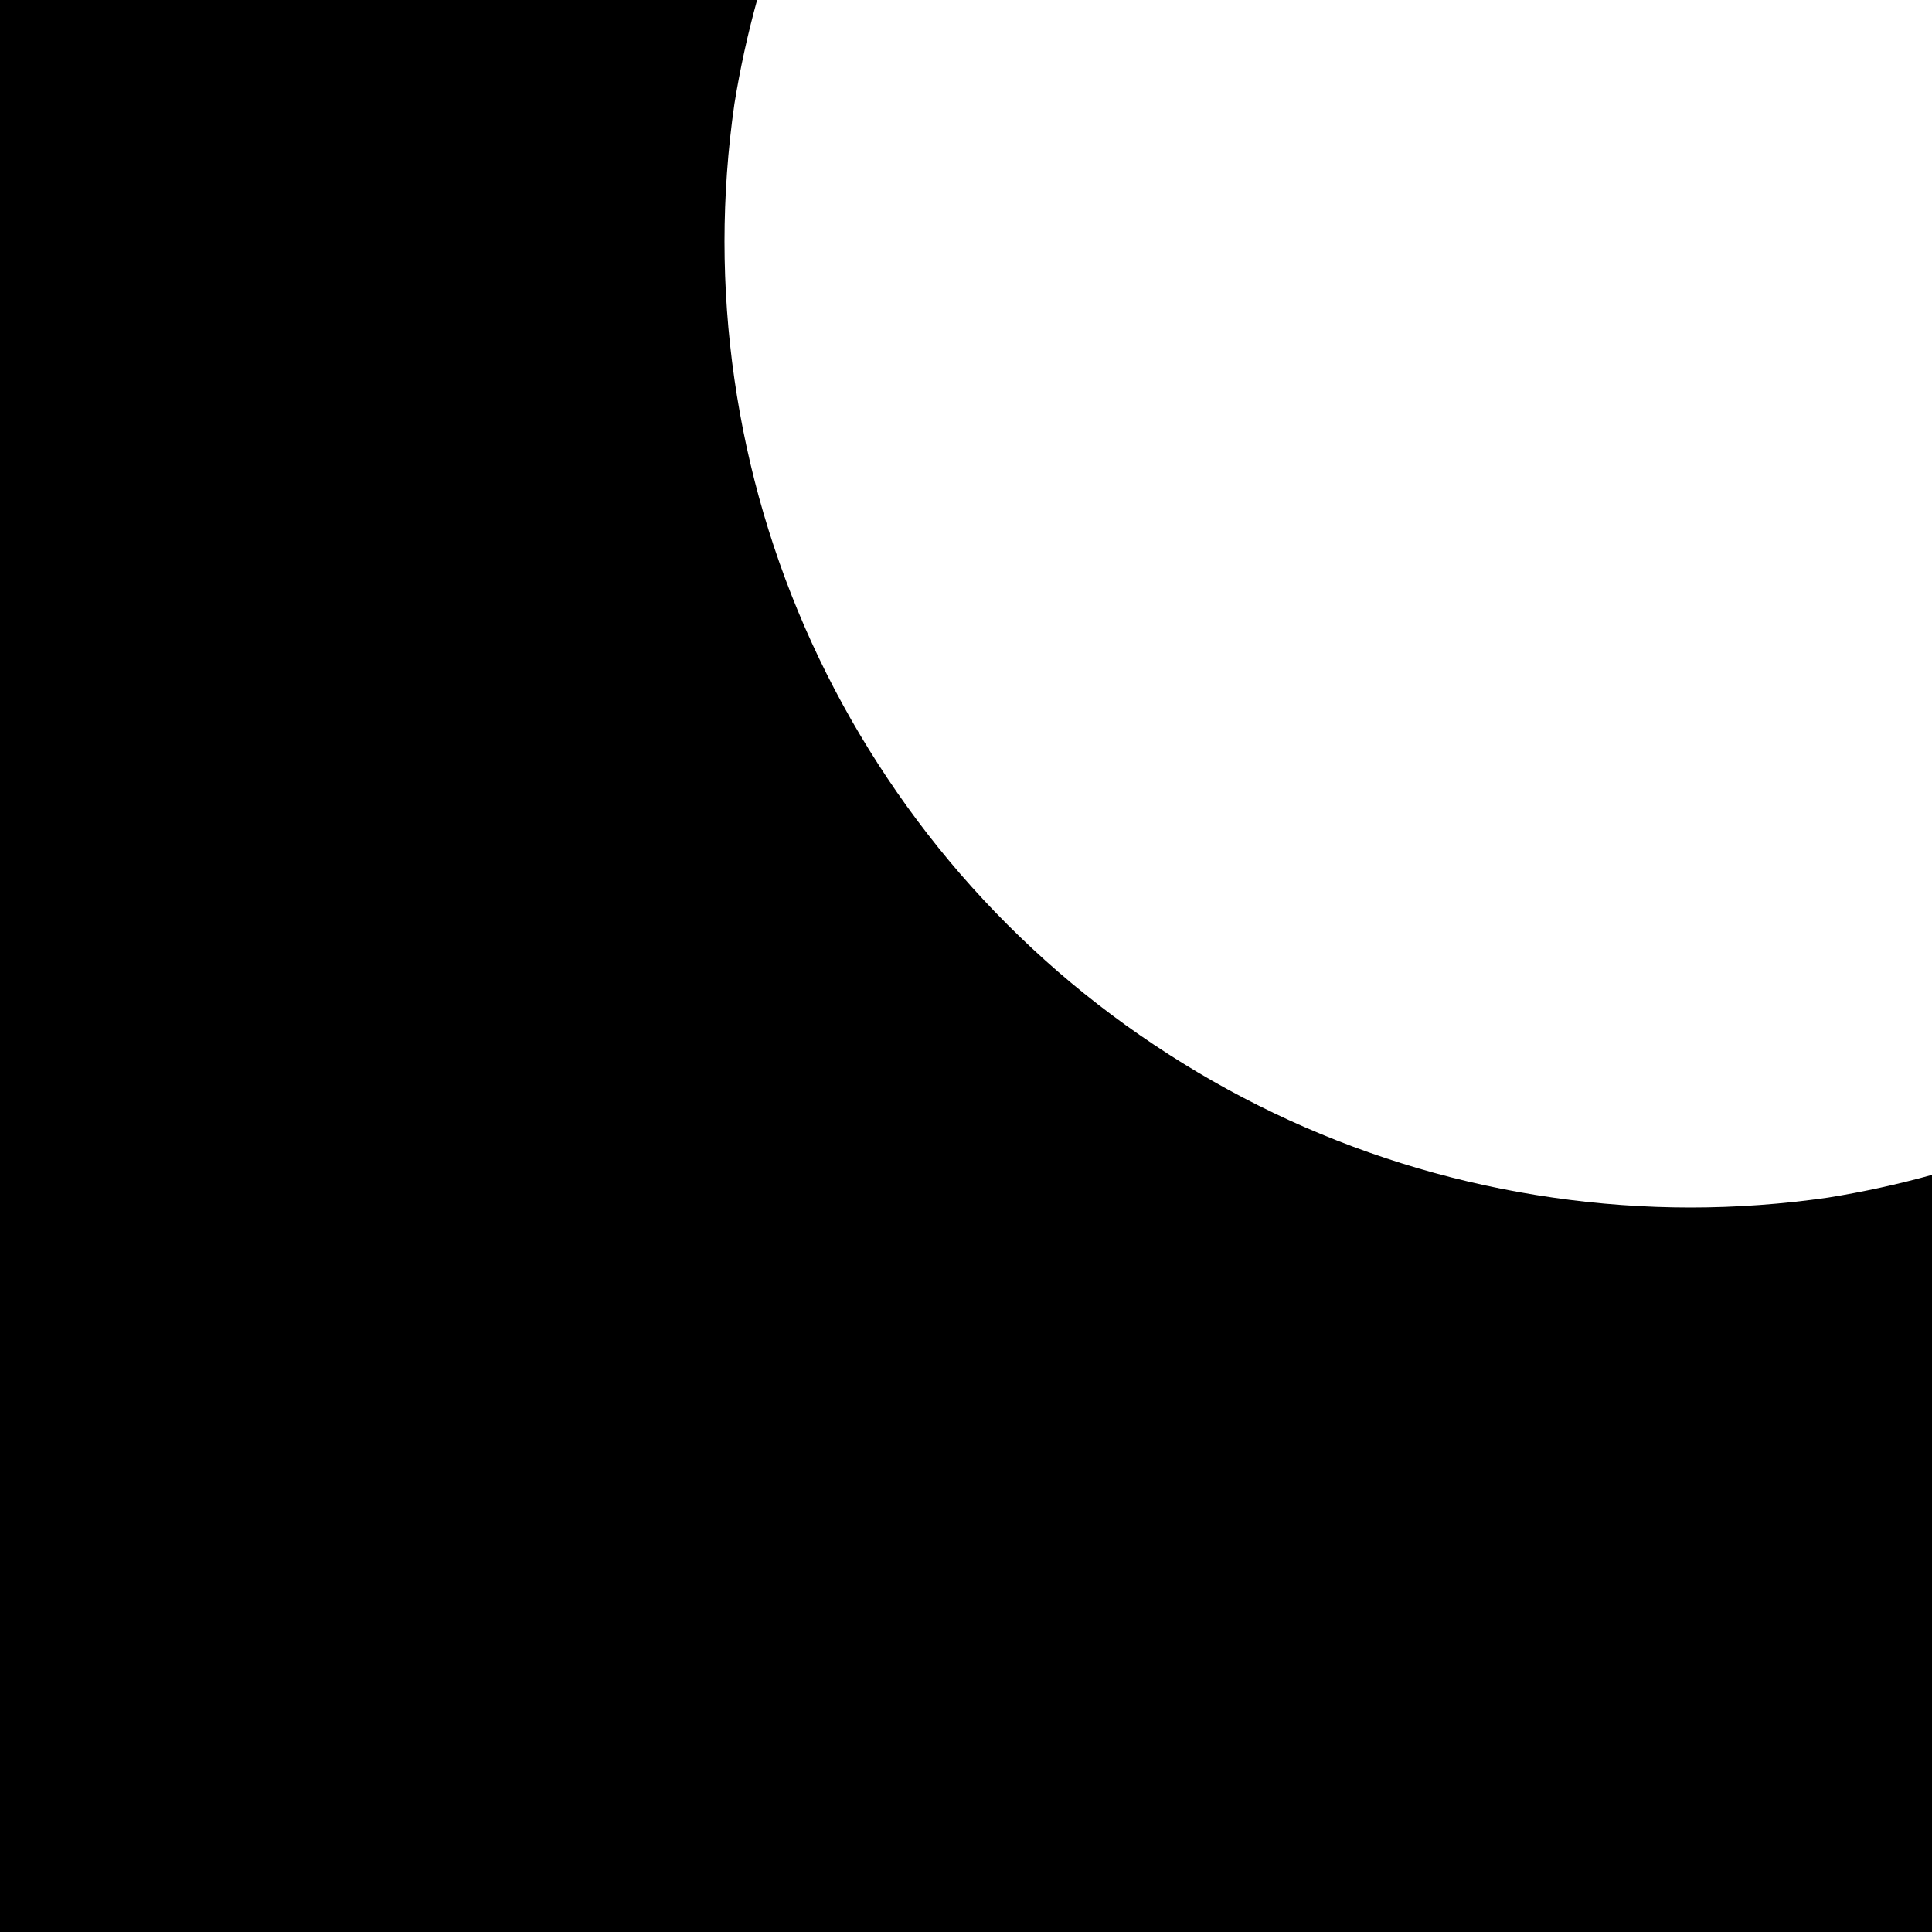
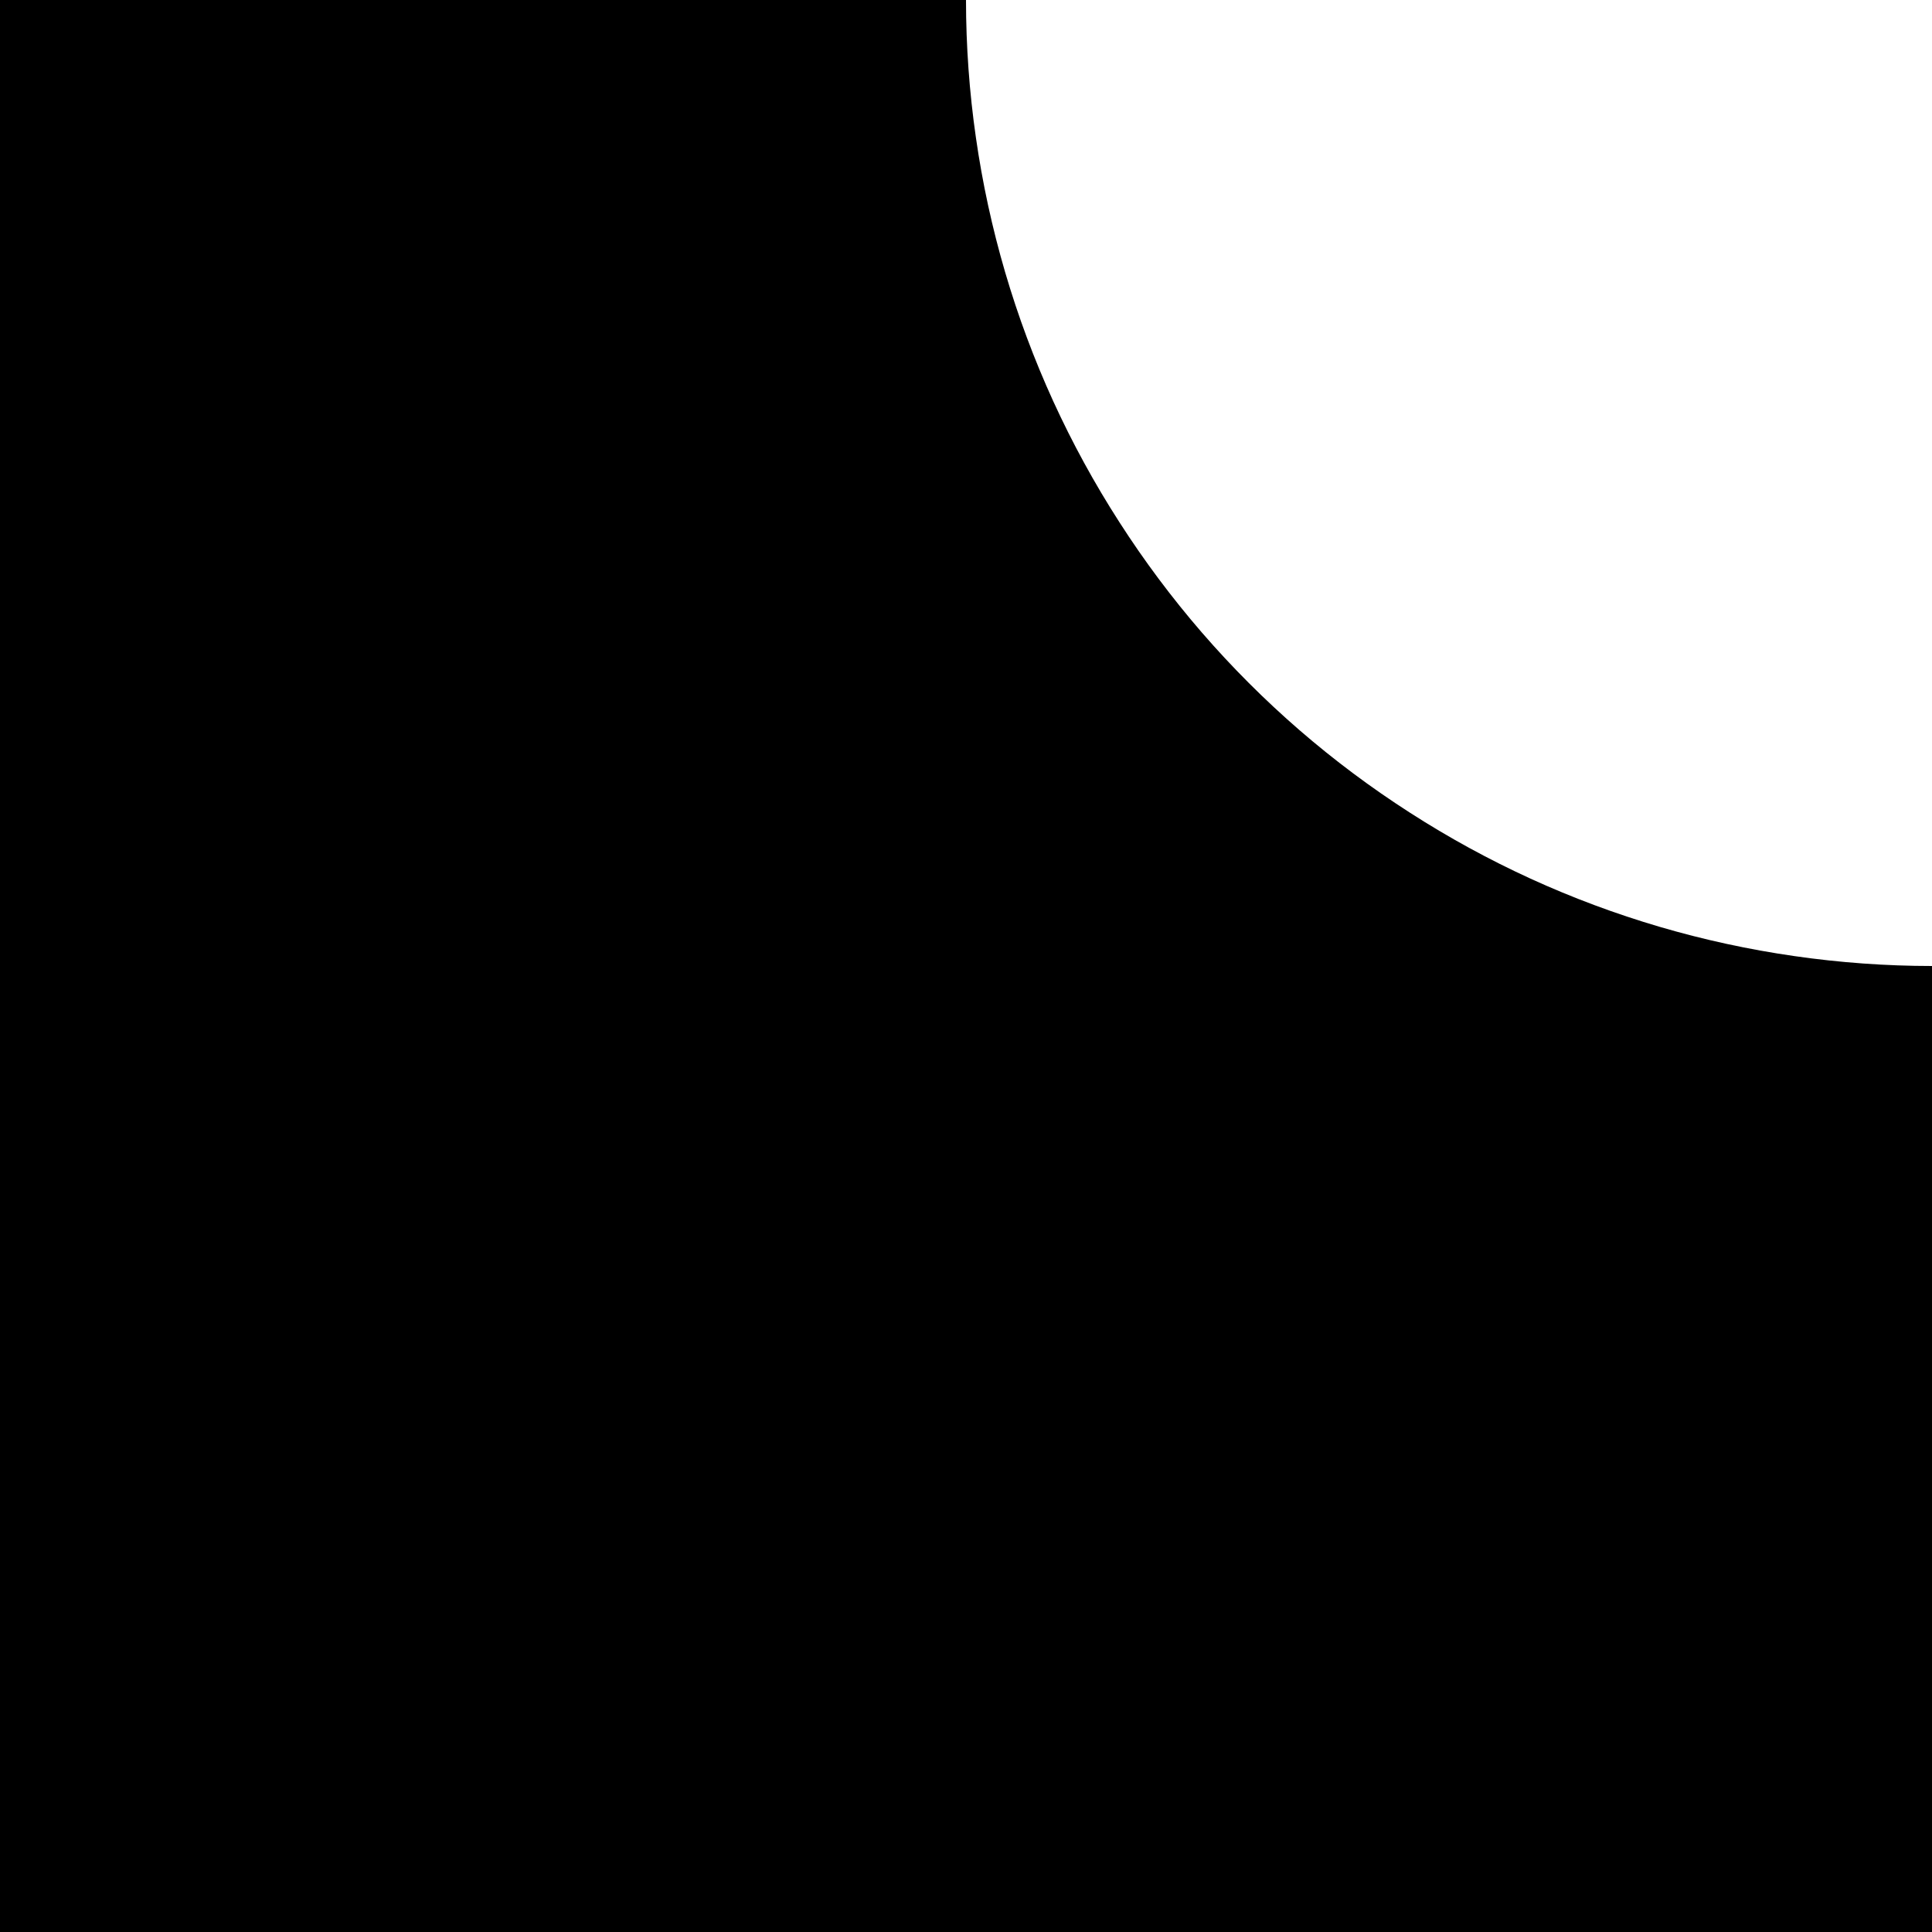
<svg xmlns="http://www.w3.org/2000/svg" width="16" height="16" viewBox="0 0 16 16">
-   <path fill="#000000" d="M 6.27 0 L 0 0 L 0 16 L 16 16 L 16 9.73 A 8 8 0 0 1 15.139 9.918 A 8 8 0 0 1 14 10 A 8 8 0 0 1 12.861 9.918 A 8 8 0 0 1 11.746 9.676 A 8 8 0 0 1 10.676 9.277 A 8 8 0 0 1 9.676 8.73 A 8 8 0 0 1 8.762 8.047 A 8 8 0 0 1 7.953 7.238 A 8 8 0 0 1 7.27 6.324 A 8 8 0 0 1 6.723 5.324 A 8 8 0 0 1 6.324 4.254 A 8 8 0 0 1 6.082 3.139 A 8 8 0 0 1 6 2 A 8 8 0 0 1 6.082 0.861 A 8 8 0 0 1 6.27 0 z" />
+   <path fill="#000000" d="M 8 0 L 0 0 L 0 16 L 16 16 L 16 8 A 8 8 0 0 1 14.861 7.918 A 8 8 0 0 1 13.746 7.676 A 8 8 0 0 1 12.676 7.277 A 8 8 0 0 1 11.676 6.73 A 8 8 0 0 1 10.762 6.047 A 8 8 0 0 1 9.953 5.238 A 8 8 0 0 1 9.27 4.324 A 8 8 0 0 1 8.723 3.324 A 8 8 0 0 1 8.324 2.254 A 8 8 0 0 1 8.082 1.139 A 8 8 0 0 1 8 0 z" />
</svg>
